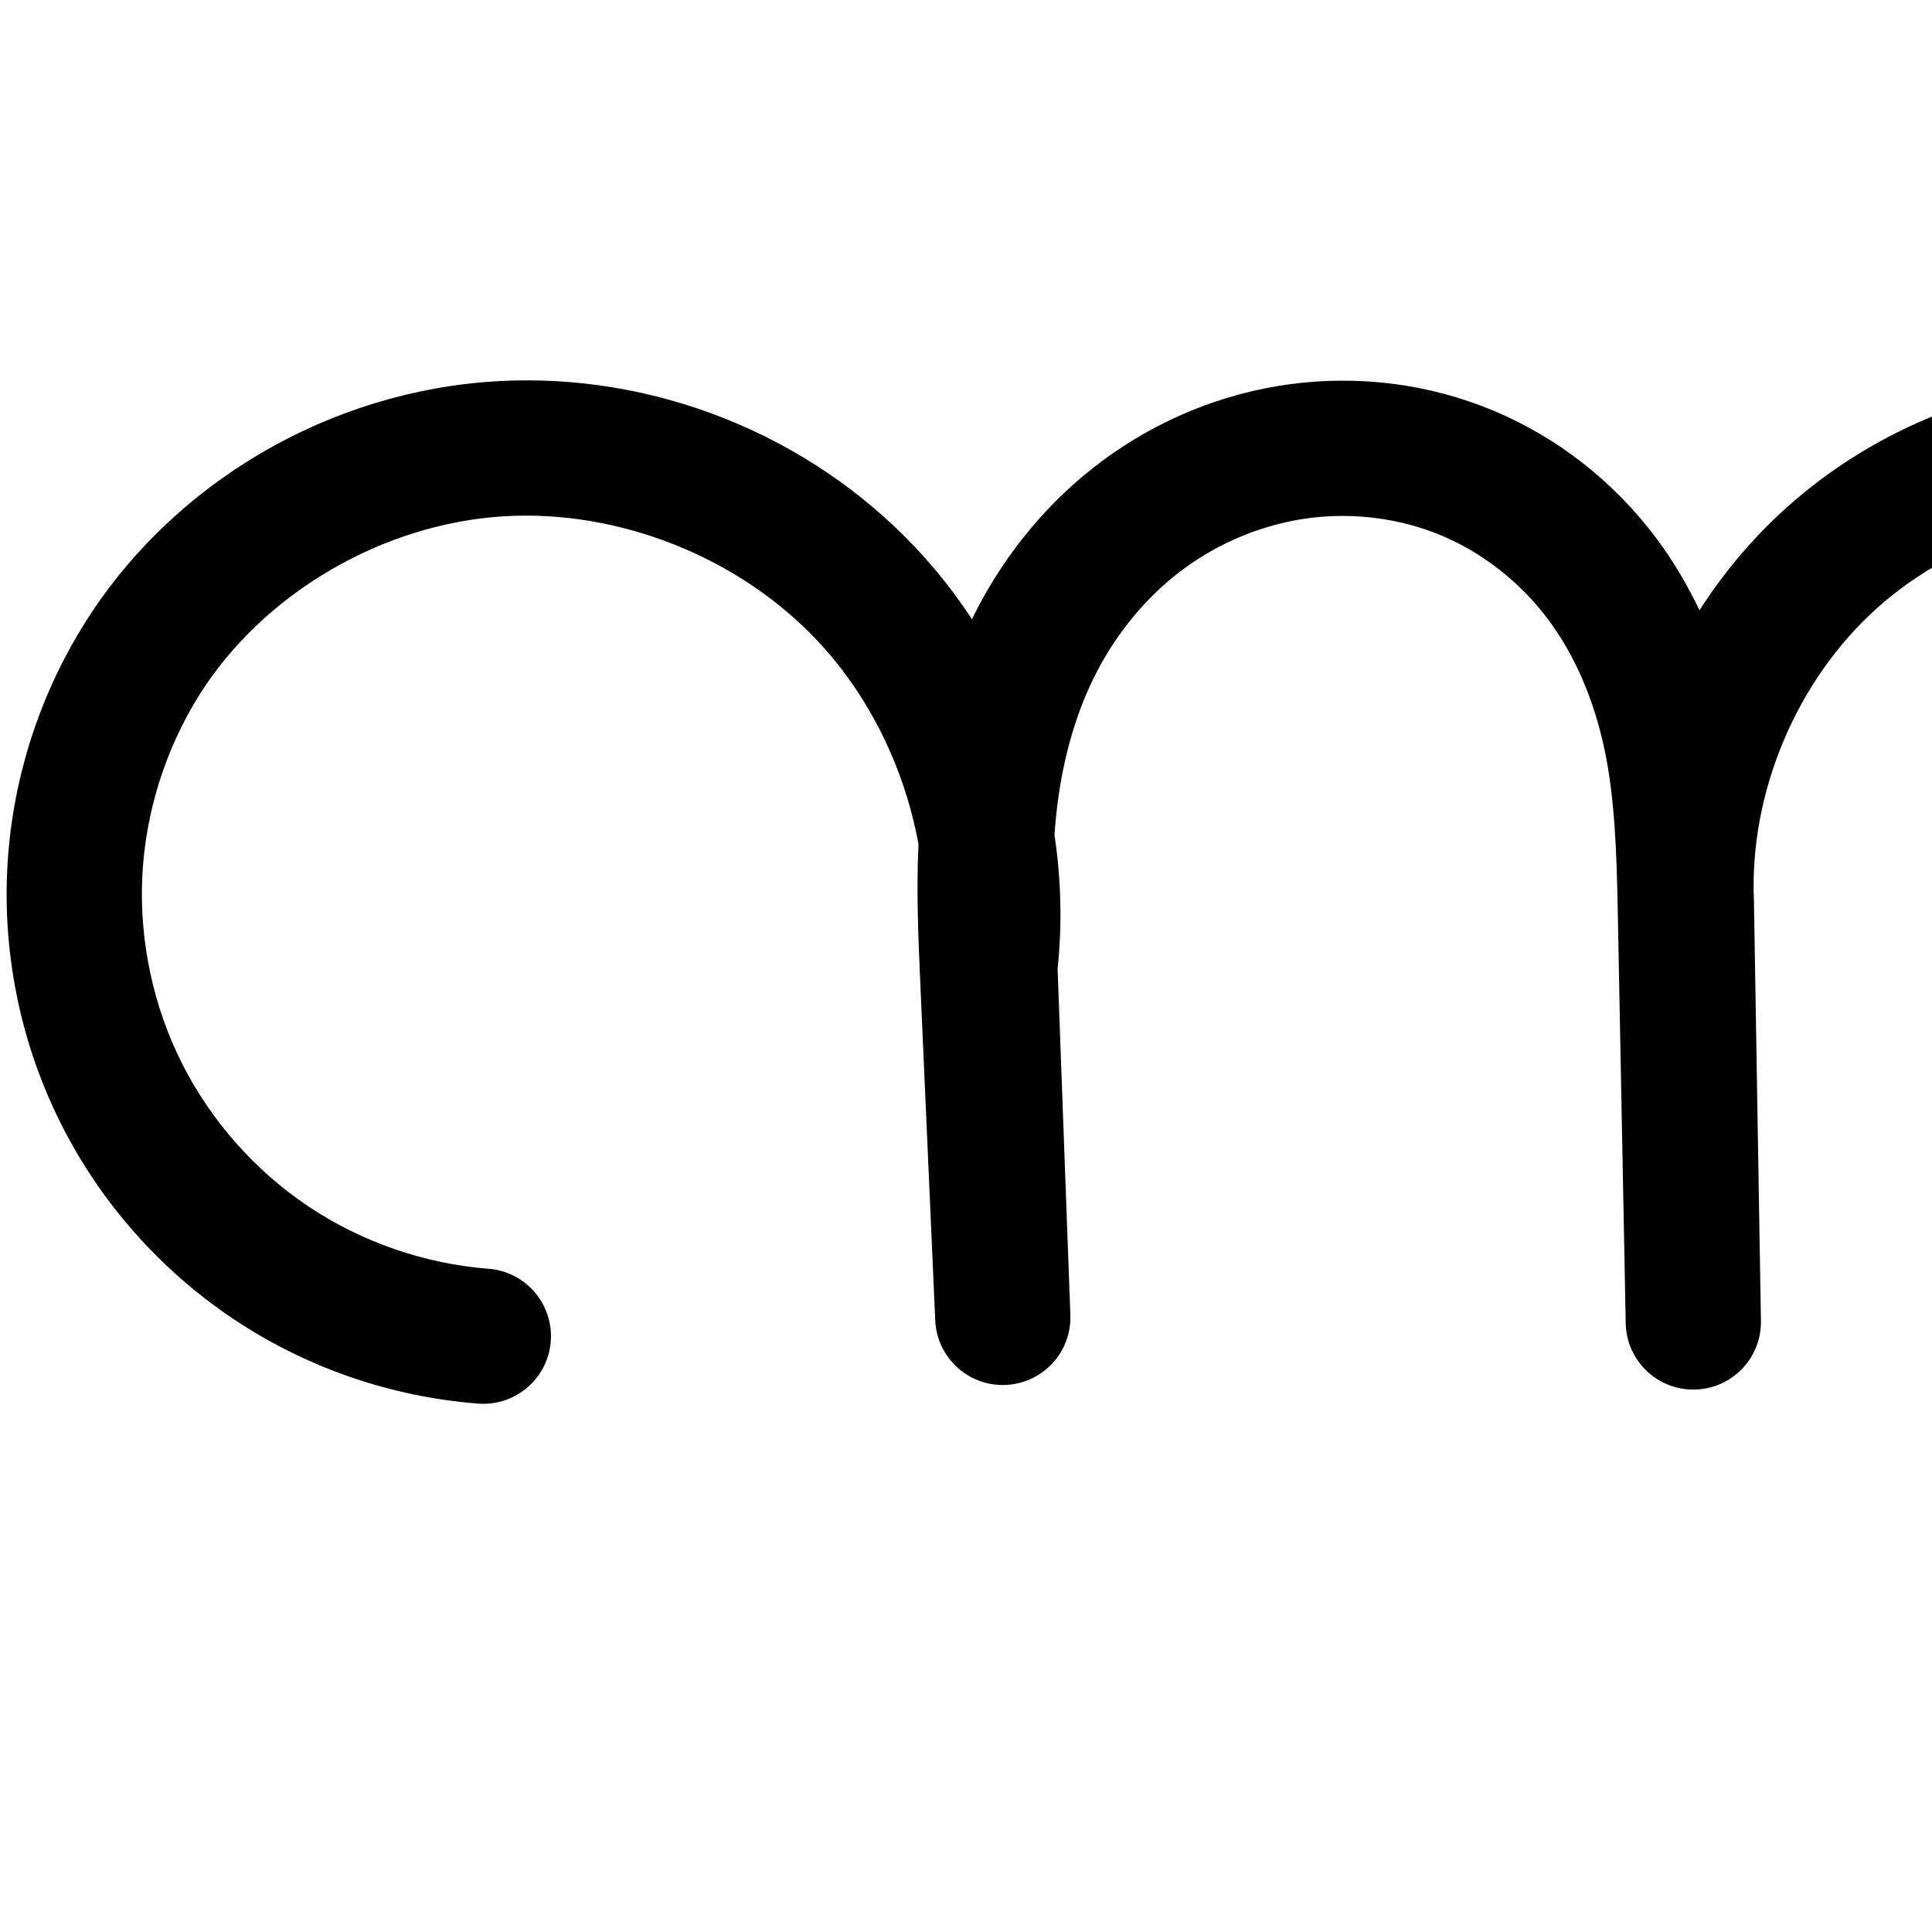
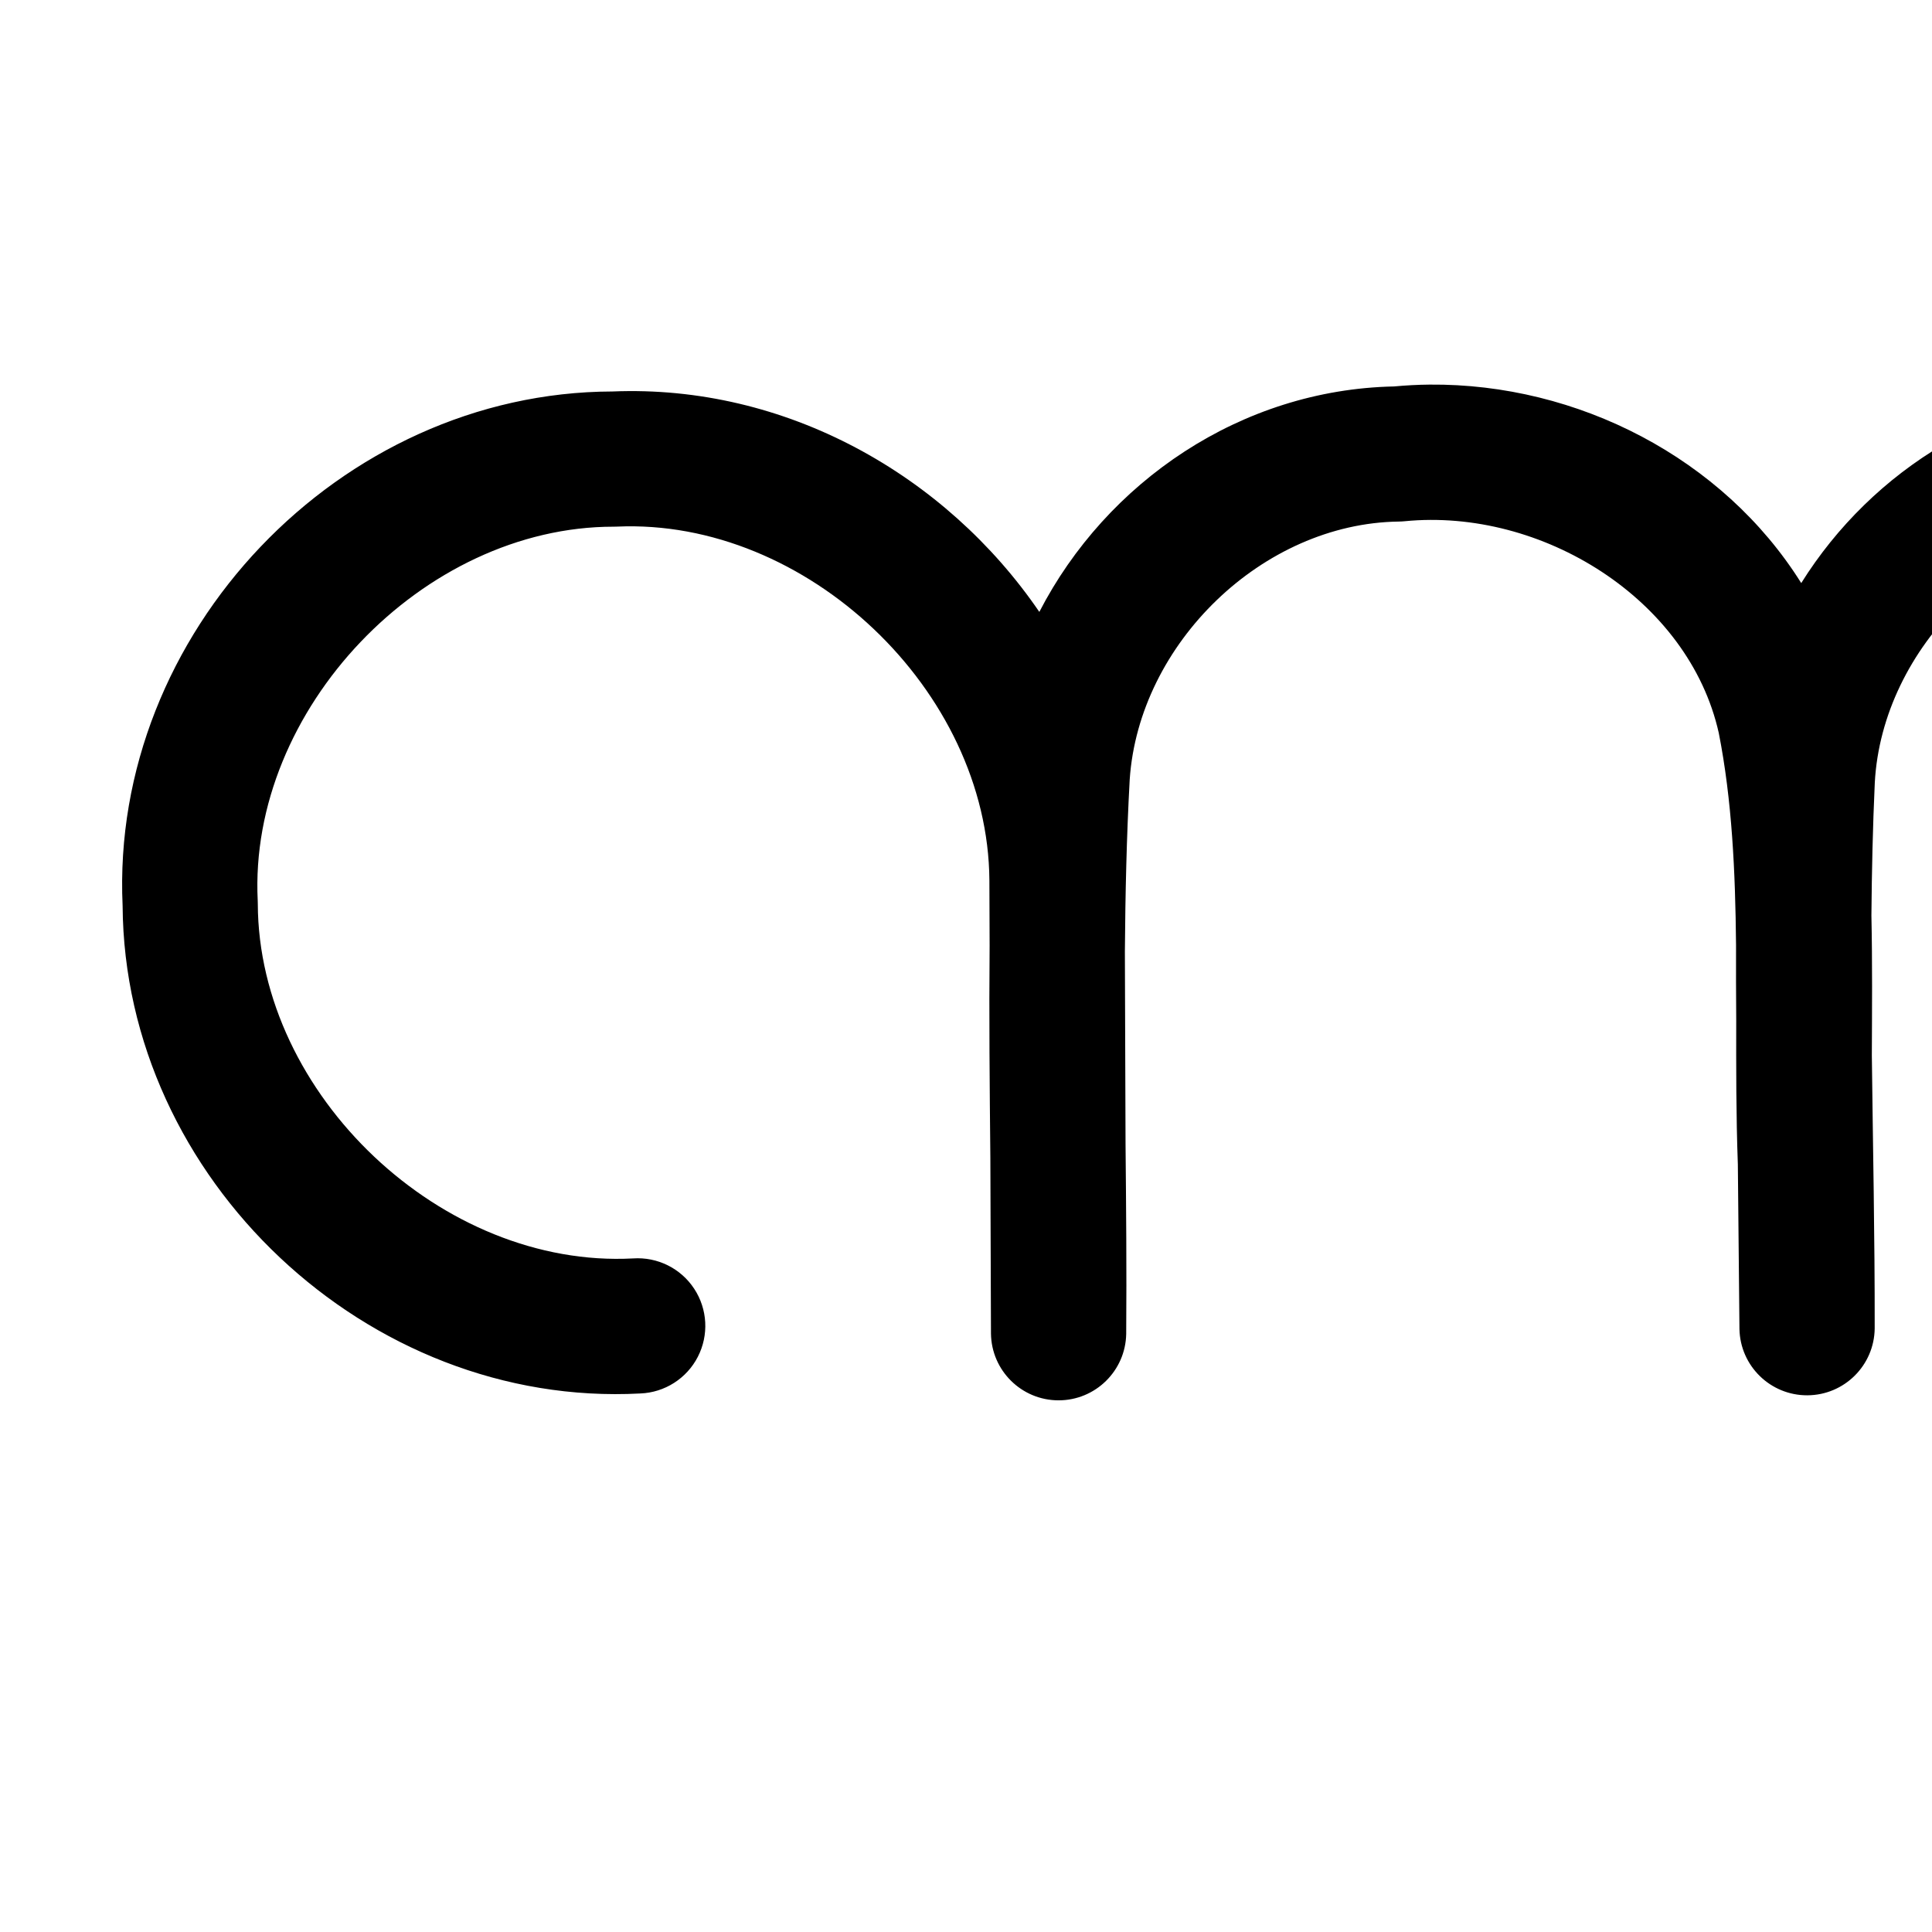
<svg xmlns="http://www.w3.org/2000/svg" version="1.1" width="2000" height="2000" id="svg2992">
  <defs id="defs5498">
    </defs>
  <g transform="translate(0,1000)" id="layer1">
-     <path style="fill:none;fill-rule:evenodd;stroke:#000000;stroke-width:140;stroke-linecap:round;stroke-linejoin:round;stroke-miterlimit:4;stroke-dasharray:none;stroke-opacity:1" d="m -2374.527,381.086 c -78.151,-6.152 -154.602,-32.769 -219.677,-76.481 -65.075,-43.712 -118.626,-104.421 -153.875,-174.442 -35.249,-70.021 -52.116,-149.196 -48.467,-227.505 3.649,-78.308 27.806,-155.572 69.415,-222.011 79.138,-126.368 222.413,-209.336 371.256,-218.136 139.924,-8.272 282.364,48.218 378.584,150.144 96.22,101.925 144.422,247.38 128.112,386.596 L -1835.782,362.505 -1851.463,8.299 c -2.59,-58.49 -4.794,-117.242 1.477,-175.452 6.271,-58.21 21.094,-115.848 47.545,-168.079 26.451,-52.231 64.507,-98.757 111.528,-133.64 47.021,-34.883 102.81,-57.954 160.811,-65.937 59.033,-8.125 120.242,-0.506 175.222,22.474 54.98,22.98 103.311,61.26 139.125,108.886 35.814,47.626 58.899,104.097 71.247,162.393 12.348,58.296 14.088,118.246 15.238,177.824 l 8.316,430.559 -7.248,-434.367 c -5.643,-133.308 50.98,-267.961 150.196,-357.173 99.216,-89.213 239.108,-131.261 371.069,-111.534 111.981,16.74 216.865,77.083 287.62,165.478 70.755,88.395 106.666,203.947 98.478,316.876 -8.189,112.929 -60.394,222.092 -143.161,299.355 -82.767,77.263 -195.259,121.844 -308.484,122.254" id="path4370-9-3-9-2" />
-     <path style="color:#000000;font-style:normal;font-variant:normal;font-weight:normal;font-stretch:normal;font-size:medium;line-height:normal;font-family:sans-serif;text-indent:0;text-align:start;text-decoration:none;text-decoration-line:none;text-decoration-style:solid;text-decoration-color:#000000;letter-spacing:normal;word-spacing:normal;text-transform:none;direction:ltr;block-progression:tb;writing-mode:lr-tb;baseline-shift:baseline;text-anchor:start;clip-rule:nonzero;display:inline;overflow:visible;visibility:visible;opacity:1;isolation:auto;mix-blend-mode:normal;color-interpolation:sRGB;color-interpolation-filters:linearRGB;solid-color:#000000;solid-opacity:1;fill:#000000;fill-opacity:1;fill-rule:evenodd;stroke:none;stroke-width:140;stroke-linecap:round;stroke-linejoin:round;stroke-miterlimit:4;stroke-dasharray:none;stroke-dashoffset:0;stroke-opacity:1;color-rendering:auto;image-rendering:auto;shape-rendering:auto;text-rendering:auto;enable-background:accumulate" d="m 2190.682,-608.479 c -125.069,2.511 -247.821,49.931 -341.592,134.248 -34.759,31.254 -64.799,67.068 -89.769,106.008 -12.477,-26.18 -27.357,-51.495 -45.23,-75.264 -43.167,-57.403 -101.045,-103.383 -168.078,-131.4 -66.957,-27.986 -140.397,-37.056 -211.76,-27.234 -70.042,9.64 -136.535,37.193 -192.973,79.062 -56.426,41.86 -101.164,96.808 -132.272,158.234 -0.989,1.953 -1.837,3.948 -2.797,5.91 -17.328,-26.355 -36.88,-51.336 -58.701,-74.451 C 836.48,-550.978 675.352,-614.88 513.893,-605.334 341.814,-595.161 179.436,-501.369 87.441,-354.473 39.345,-277.673 11.646,-189.085 7.428,-98.566 3.21,-8.047 22.549,82.732 63.295,163.672 104.04,244.612 165.44,314.218 240.662,364.746 315.884,415.275 403.539,445.793 493.877,452.904 A 70.007,70.007 0 1 0 504.865,313.336 C 438.9,308.143 373.654,285.427 318.727,248.531 263.799,211.635 218.096,159.824 188.344,100.721 158.591,41.618 144.197,-25.953 147.277,-92.051 c 3.08,-66.098 23.696,-132.035 58.816,-188.115 66.282,-105.838 190.453,-177.986 316.061,-185.412 118.387,-6.999 242.14,42.081 323.551,128.318 54.169,57.381 90.703,132.552 105.111,211.119 -2.227,48.282 -0.288,94.938 1.688,139.568 l 15.682,354.207 a 70.007,70.007 0 0 0 139.883,-5.676 l -0.02,-0.516 -13.223,-358.572 c 4.845,-46.275 3.658,-92.791 -3.215,-138.385 0.508,-7.436 1.113,-14.818 1.899,-22.107 5.54,-51.424 18.561,-100.836 40.396,-143.953 21.794,-43.036 53.169,-81.141 90.785,-109.047 37.603,-27.897 82.689,-46.483 128.648,-52.809 46.702,-6.428 95.68,-0.259 138.684,17.715 42.927,17.942 81.712,48.523 110.174,86.371 28.523,37.931 48.131,84.87 58.713,134.828 10.608,50.082 12.591,105.547 13.732,164.67 l 8.314,430.559 a 70.007,70.007 0 0 0 139.978,-2.52 l -0,-0.184 -7.244,-434.184 a 70.007,70.007 0 0 0 -0.053,-1.793 c -4.722,-111.549 44.041,-227.509 127.062,-302.16 83.022,-74.651 203.494,-110.862 313.916,-94.355 93.975,14.048 183.942,65.809 243.32,139.99 59.378,74.181 90.18,173.3 83.309,268.07 -6.872,94.77 -51.653,188.409 -121.111,253.248 -69.459,64.839 -165.95,103.08 -260.969,103.424 a 70.007,70.007 0 1 0 0.506,139.998 c 131.431,-0.476 259.92,-51.397 355.996,-141.084 96.076,-89.687 155.708,-214.373 165.213,-345.461 9.505,-131.088 -31.514,-263.073 -113.647,-365.682 -82.133,-102.609 -201.932,-171.533 -331.92,-190.965 -28.781,-4.302 -57.767,-6.115 -86.629,-5.535 z" id="path4370-9-3-9-2-4" />
+     <path style="color:#000000;font-style:normal;font-variant:normal;font-weight:normal;font-stretch:normal;font-size:medium;line-height:normal;font-family:sans-serif;text-indent:0;text-align:start;text-decoration:none;text-decoration-line:none;text-decoration-style:solid;text-decoration-color:#000000;letter-spacing:normal;word-spacing:normal;text-transform:none;direction:ltr;block-progression:tb;writing-mode:lr-tb;baseline-shift:baseline;text-anchor:start;white-space:normal;clip-rule:nonzero;display:inline;overflow:visible;visibility:visible;opacity:1;isolation:auto;mix-blend-mode:normal;color-interpolation:sRGB;color-interpolation-filters:linearRGB;solid-color:#000000;solid-opacity:1;fill:#000000;fill-opacity:1;fill-rule:evenodd;stroke:none;stroke-width:140;stroke-linecap:round;stroke-linejoin:round;stroke-miterlimit:4;stroke-dasharray:none;stroke-dashoffset:0;stroke-opacity:1;color-rendering:auto;image-rendering:auto;shape-rendering:auto;text-rendering:auto;enable-background:accumulate" d="m 1479.902,-601.859 c -12.262,0.108 -24.539,0.776 -36.801,1.906 -158.273,3.268 -297.605,98.595 -367.188,233.398 -96.95,-141.88 -262.788,-235.613 -441.918,-228.184 -282.201,0.693 -520.11,250.511 -507.068,532.395 1.853,282.687 253.51,519.981 535.967,504.855 A 70.007,70.007 0 1 0 655.408,302.711 C 457.841,313.29 267.507,133.449 266.879,-64.4 a 70.007,70.007 0 0 0 -0.086,-3.254 C 256.968,-265.261 437.534,-454.905 635.385,-454.777 a 70.007,70.007 0 0 0 3.197,-0.072 c 196.303,-8.849 384.323,169.586 385.631,366.115 0.09,22.591 0.153,45.198 0.236,67.791 -0.661,73.664 0.052,146.791 0.764,219.506 0.201,60.655 0.417,121.287 0.633,181.953 a 70.007,70.007 0 0 0 139.998,0.297 c 0,-0.265 -1e-4,-0.528 0,-0.793 10e-5,-0.007 -10e-5,-0.014 0,-0.021 0.5,-65.461 -0.066,-130.421 -0.68,-195.135 -0.221,-66.615 -0.448,-133.224 -0.693,-199.854 0.459,-59.724 1.76,-119.115 4.998,-178.055 9.491,-140.737 137.644,-265.244 278.611,-267.041 a 70.007,70.007 0 0 0 5.979,-0.332 c 141.875,-13.992 294.159,80.662 325.203,219.145 13.774,69.931 17.137,143.336 17.883,219.455 -0.078,25.901 -0.02,51.745 0.185,77.535 -0.086,48.994 -0.16,98.878 1.682,149.676 l 1.664,170.381 a 70.007,70.007 0 0 0 139.996,-0.564 c 0.162,-94.998 -1.878,-189.244 -2.953,-282.674 0.205,-47.293 0.596,-95.654 -0.441,-144.734 0.39,-46.016 1.419,-91.819 3.492,-137.393 7.484,-140.332 134.689,-265.924 275.143,-267.051 a 70.007,70.007 0 0 0 4.814,-0.205 c 199.744,-15.385 396.077,164.405 398.357,364.744 a 70.007,70.007 0 0 0 0.082,2.695 c 9.87,197.678 -156.488,381.896 -354.424,391.951 a 70.007,70.007 0 1 0 7.104,139.818 c 277.742,-14.11 500.242,-259.964 487.18,-537.357 -4.024,-285.281 -261.787,-521.796 -546.232,-501.576 -145.472,1.893 -274.639,82.624 -348.158,200.17 -81.008,-129.381 -231.519,-206.811 -384.734,-205.457 z" id="path4370-9-3-9-2" />
+     <path style="fill:none;fill-rule:evenodd;stroke:#000000;stroke-width:140;stroke-linecap:round;stroke-linejoin:round;stroke-miterlimit:4;stroke-dasharray:none;stroke-opacity:1" d="m -2143.9,370.916 c -117.742,3.563 -236.222,-41.495 -321.843,-122.396 -85.621,-80.901 -137.317,-196.638 -140.43,-314.393 -3.113,-117.755 42.397,-236.062 123.625,-321.373 81.227,-85.311 197.162,-136.565 314.927,-139.228 120.758,-2.73 241.845,45.781 327.314,131.132 85.469,85.351 134.148,206.371 131.585,327.133 l 1.516,446.78 -1.682,-446.206 c -0.221,-58.503 0.34,-117.484 12.62,-174.684 12.28,-57.2 36.359,-112.233 72.993,-157.847 36.634,-45.614 85.328,-81.272 139.496,-103.372 54.169,-22.1 113.346,-30.837 171.811,-28.73 56.176,2.025 112.262,14.059 163.117,38.009 50.855,23.95 96.079,59.956 130.135,104.677 34.057,44.721 56.539,97.7 68.381,152.65 11.842,54.951 13.092,111.557 13.641,167.767 l 4.316,442.559 -4.062,-442.13 c -0.515,-56.088 -0.339,-112.597 10.572,-167.616 10.911,-55.019 32.631,-108.238 66.25,-153.136 33.62,-44.899 78.744,-80.993 129.66,-104.525 50.916,-23.532 107.202,-34.628 163.291,-34.957 115.676,-0.677 230.964,45.296 314.433,125.386 83.469,80.09 134.164,193.381 138.264,308.987 4.1,115.605 -38.441,232.203 -116.026,318.005 -77.585,85.802 -189.326,139.827 -304.76,147.347" id="path4370-9-3-9-2-8" />
  </g>
</svg>
